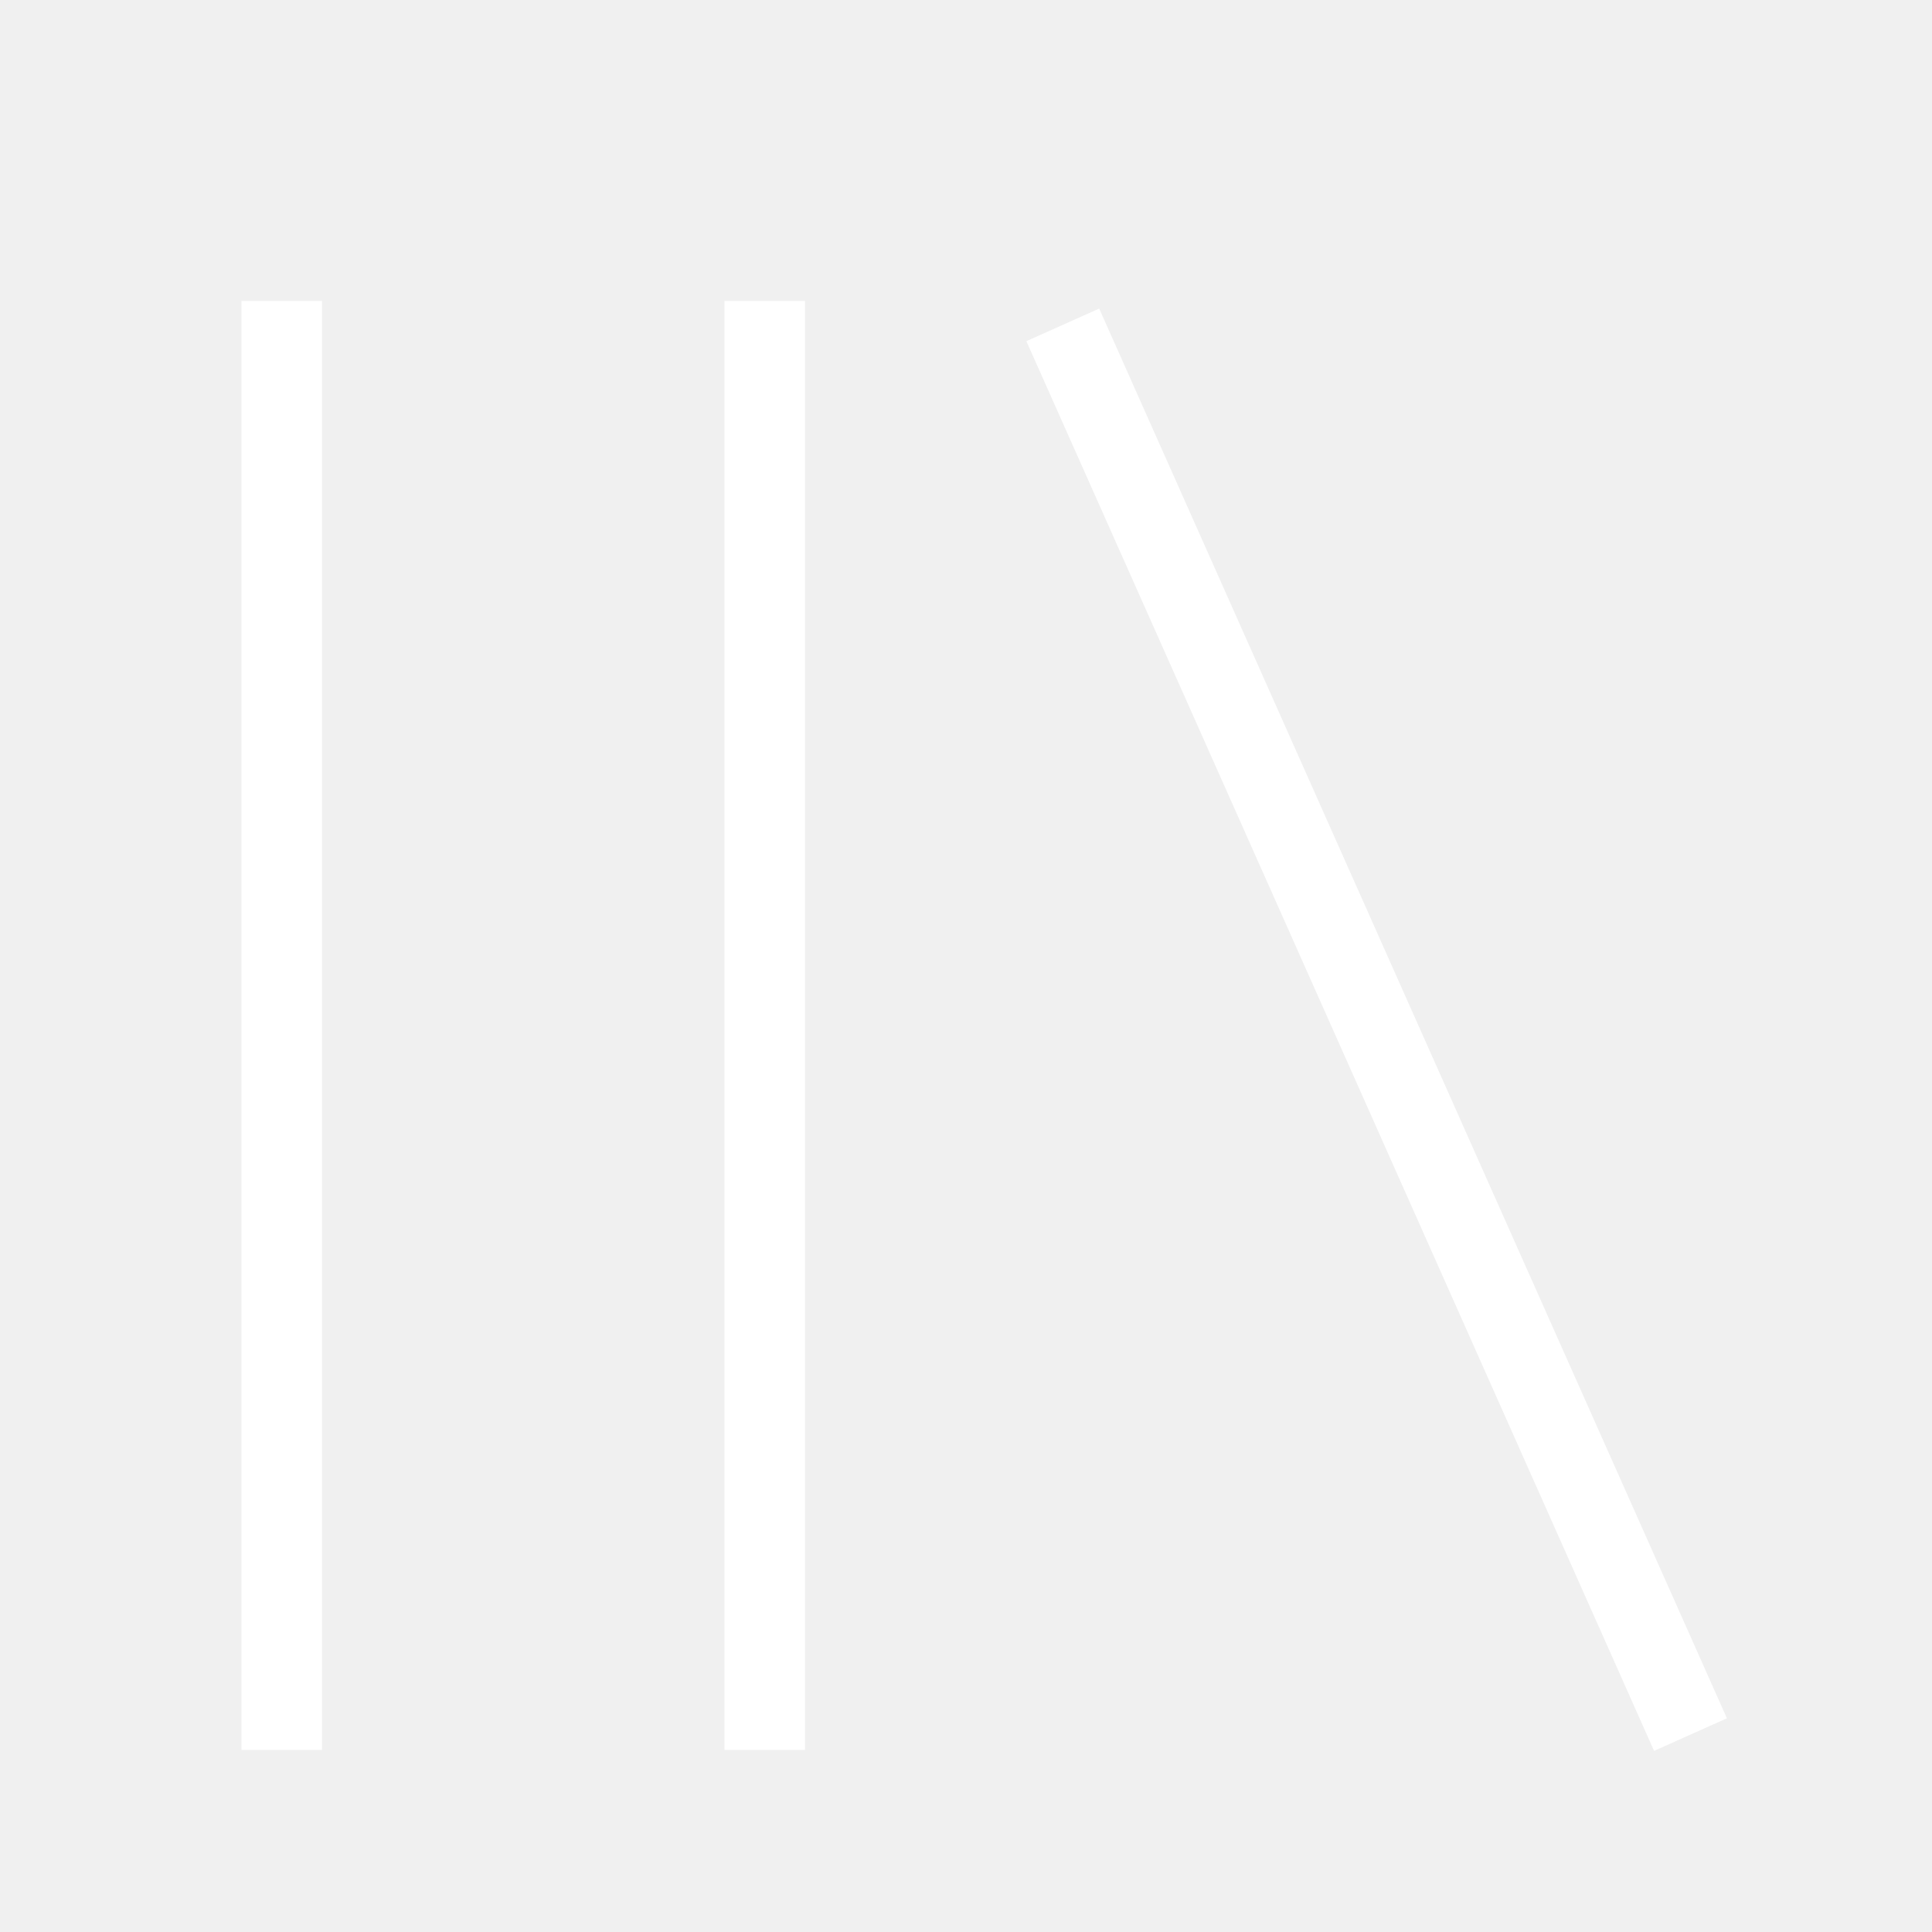
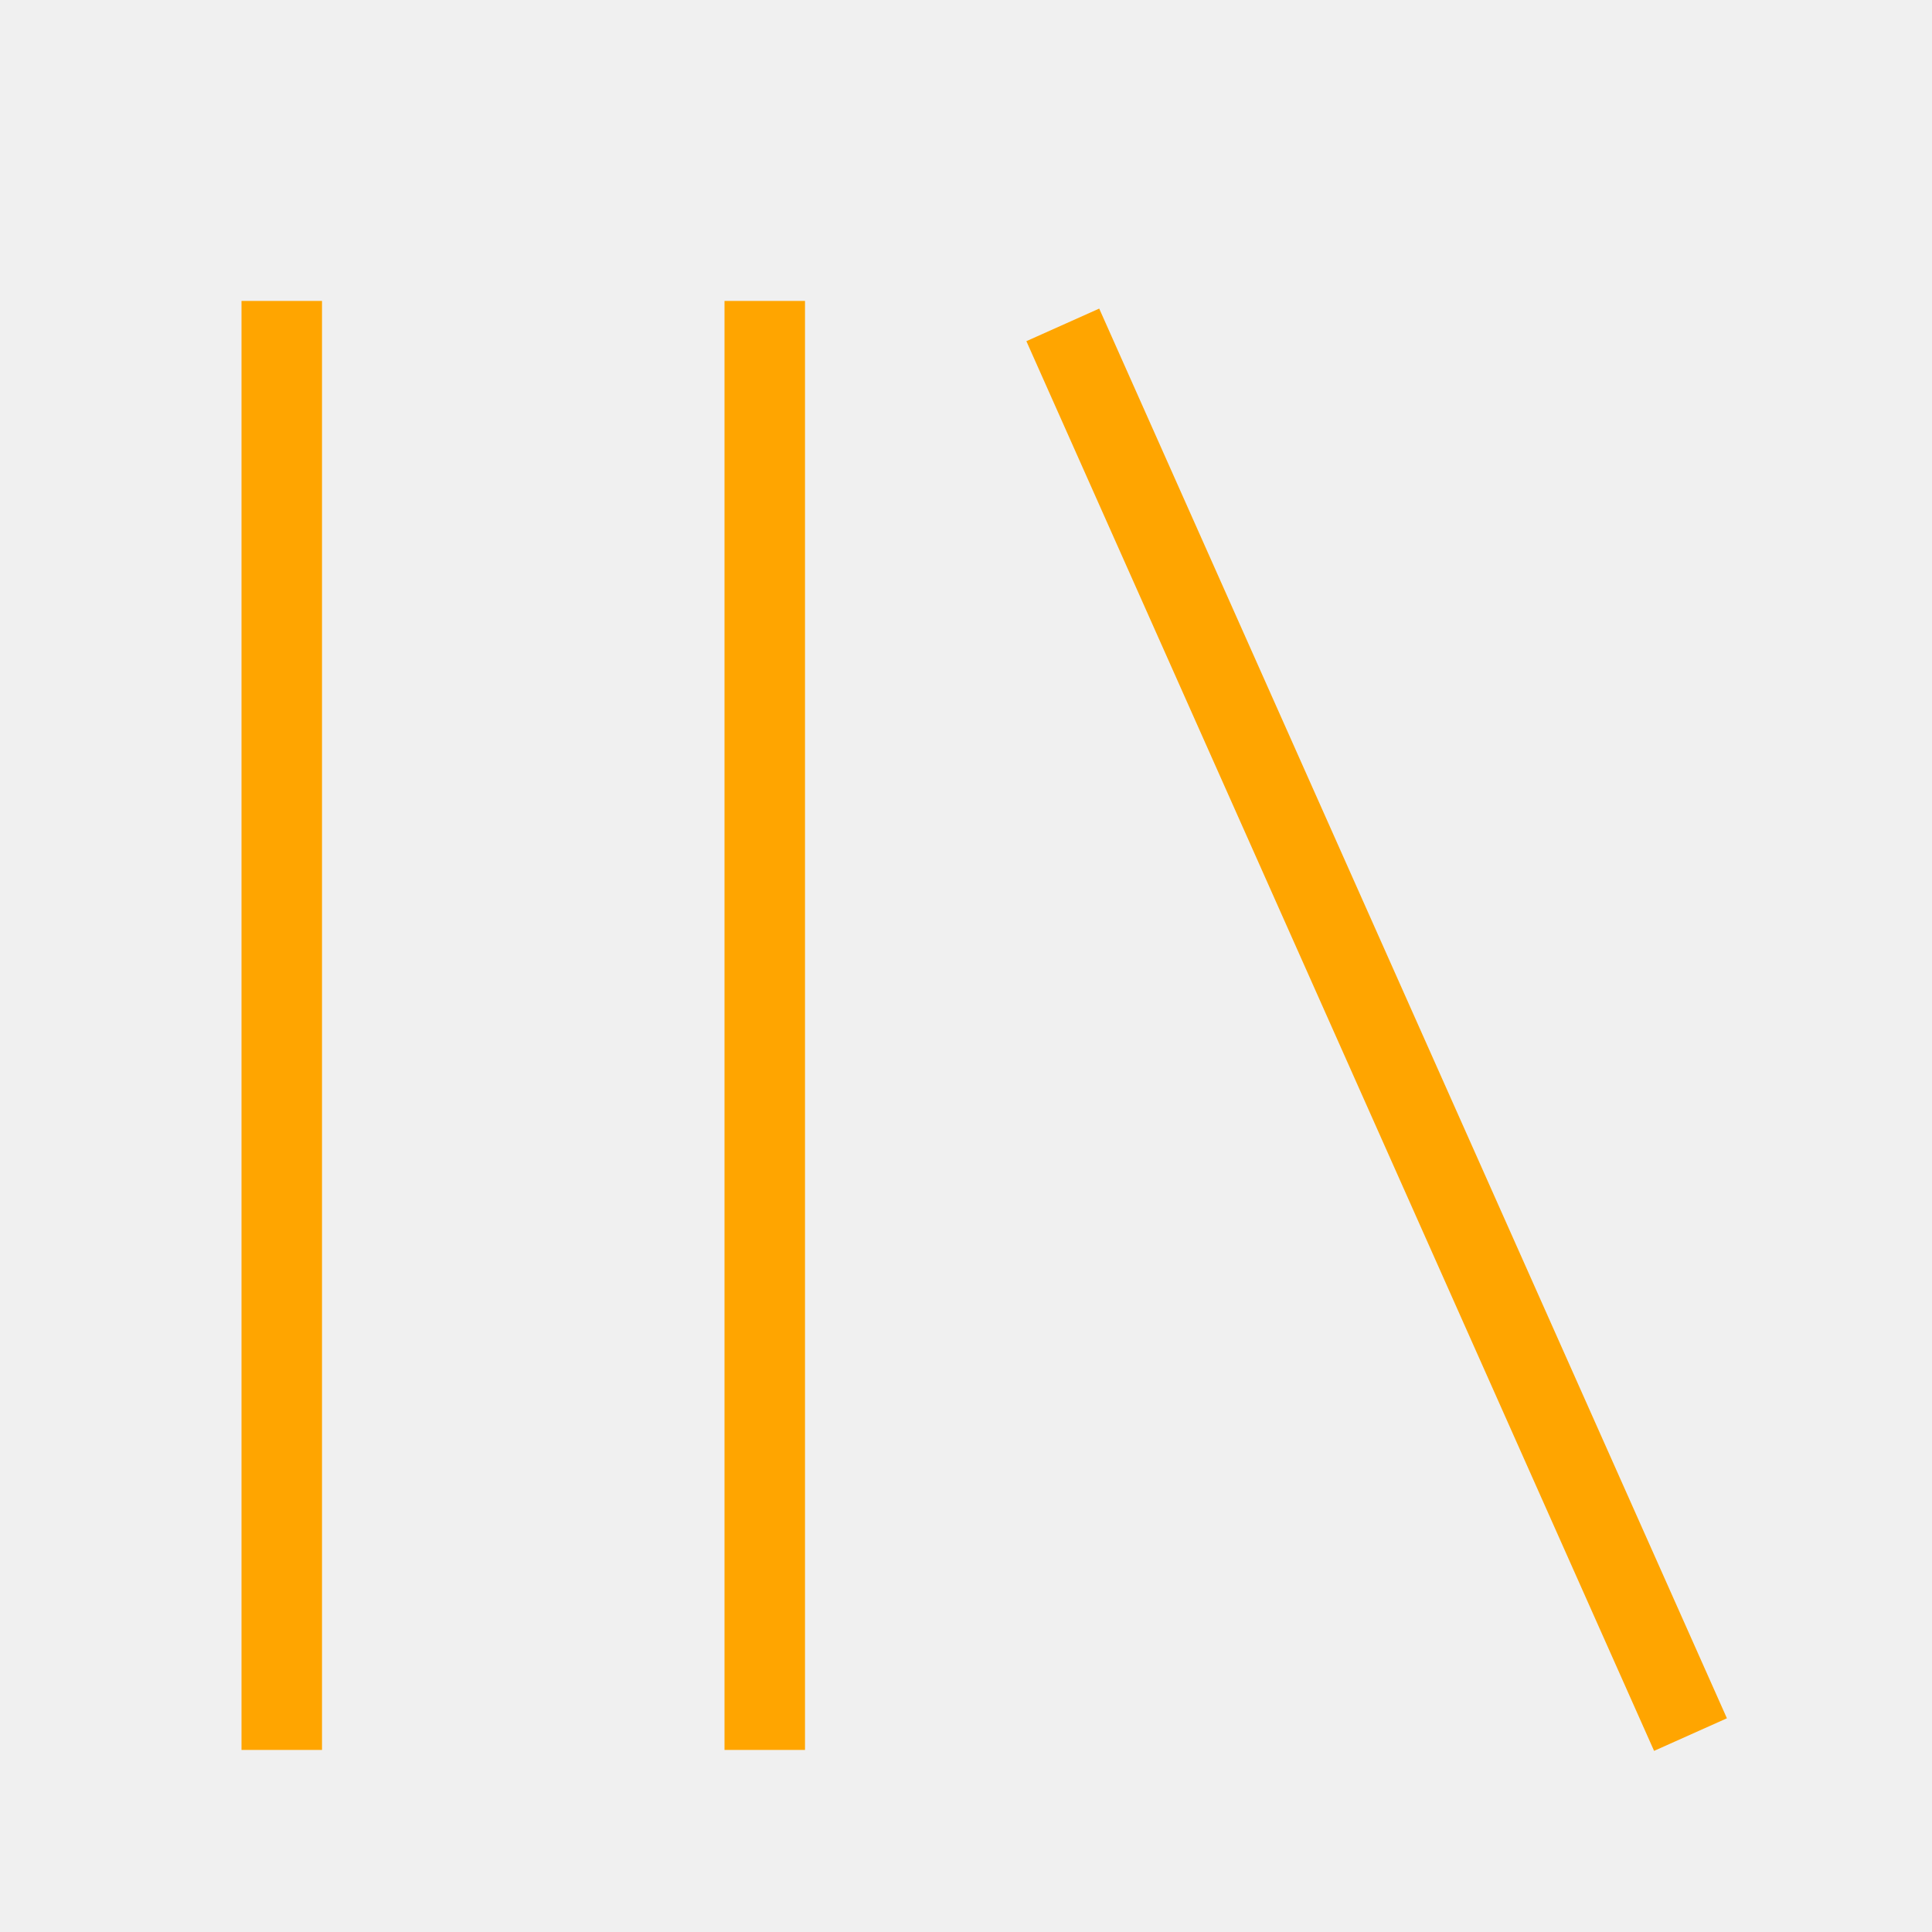
<svg xmlns="http://www.w3.org/2000/svg" viewBox="0 0 512 512">
-   <path d="M291.301 81.778l166.349 373.587-19.301 8.635-166.349-373.587zM64 463.746v-384h21.334v384h-21.334zM192 463.746v-384h21.334v384h-21.334z" fill="#ffffff" />
+   <path d="M291.301 81.778l166.349 373.587-19.301 8.635-166.349-373.587zM64 463.746v-384h21.334v384h-21.334zM192 463.746v-384h21.334v384h-21.334z" fill="#FFA500" />
</svg>
